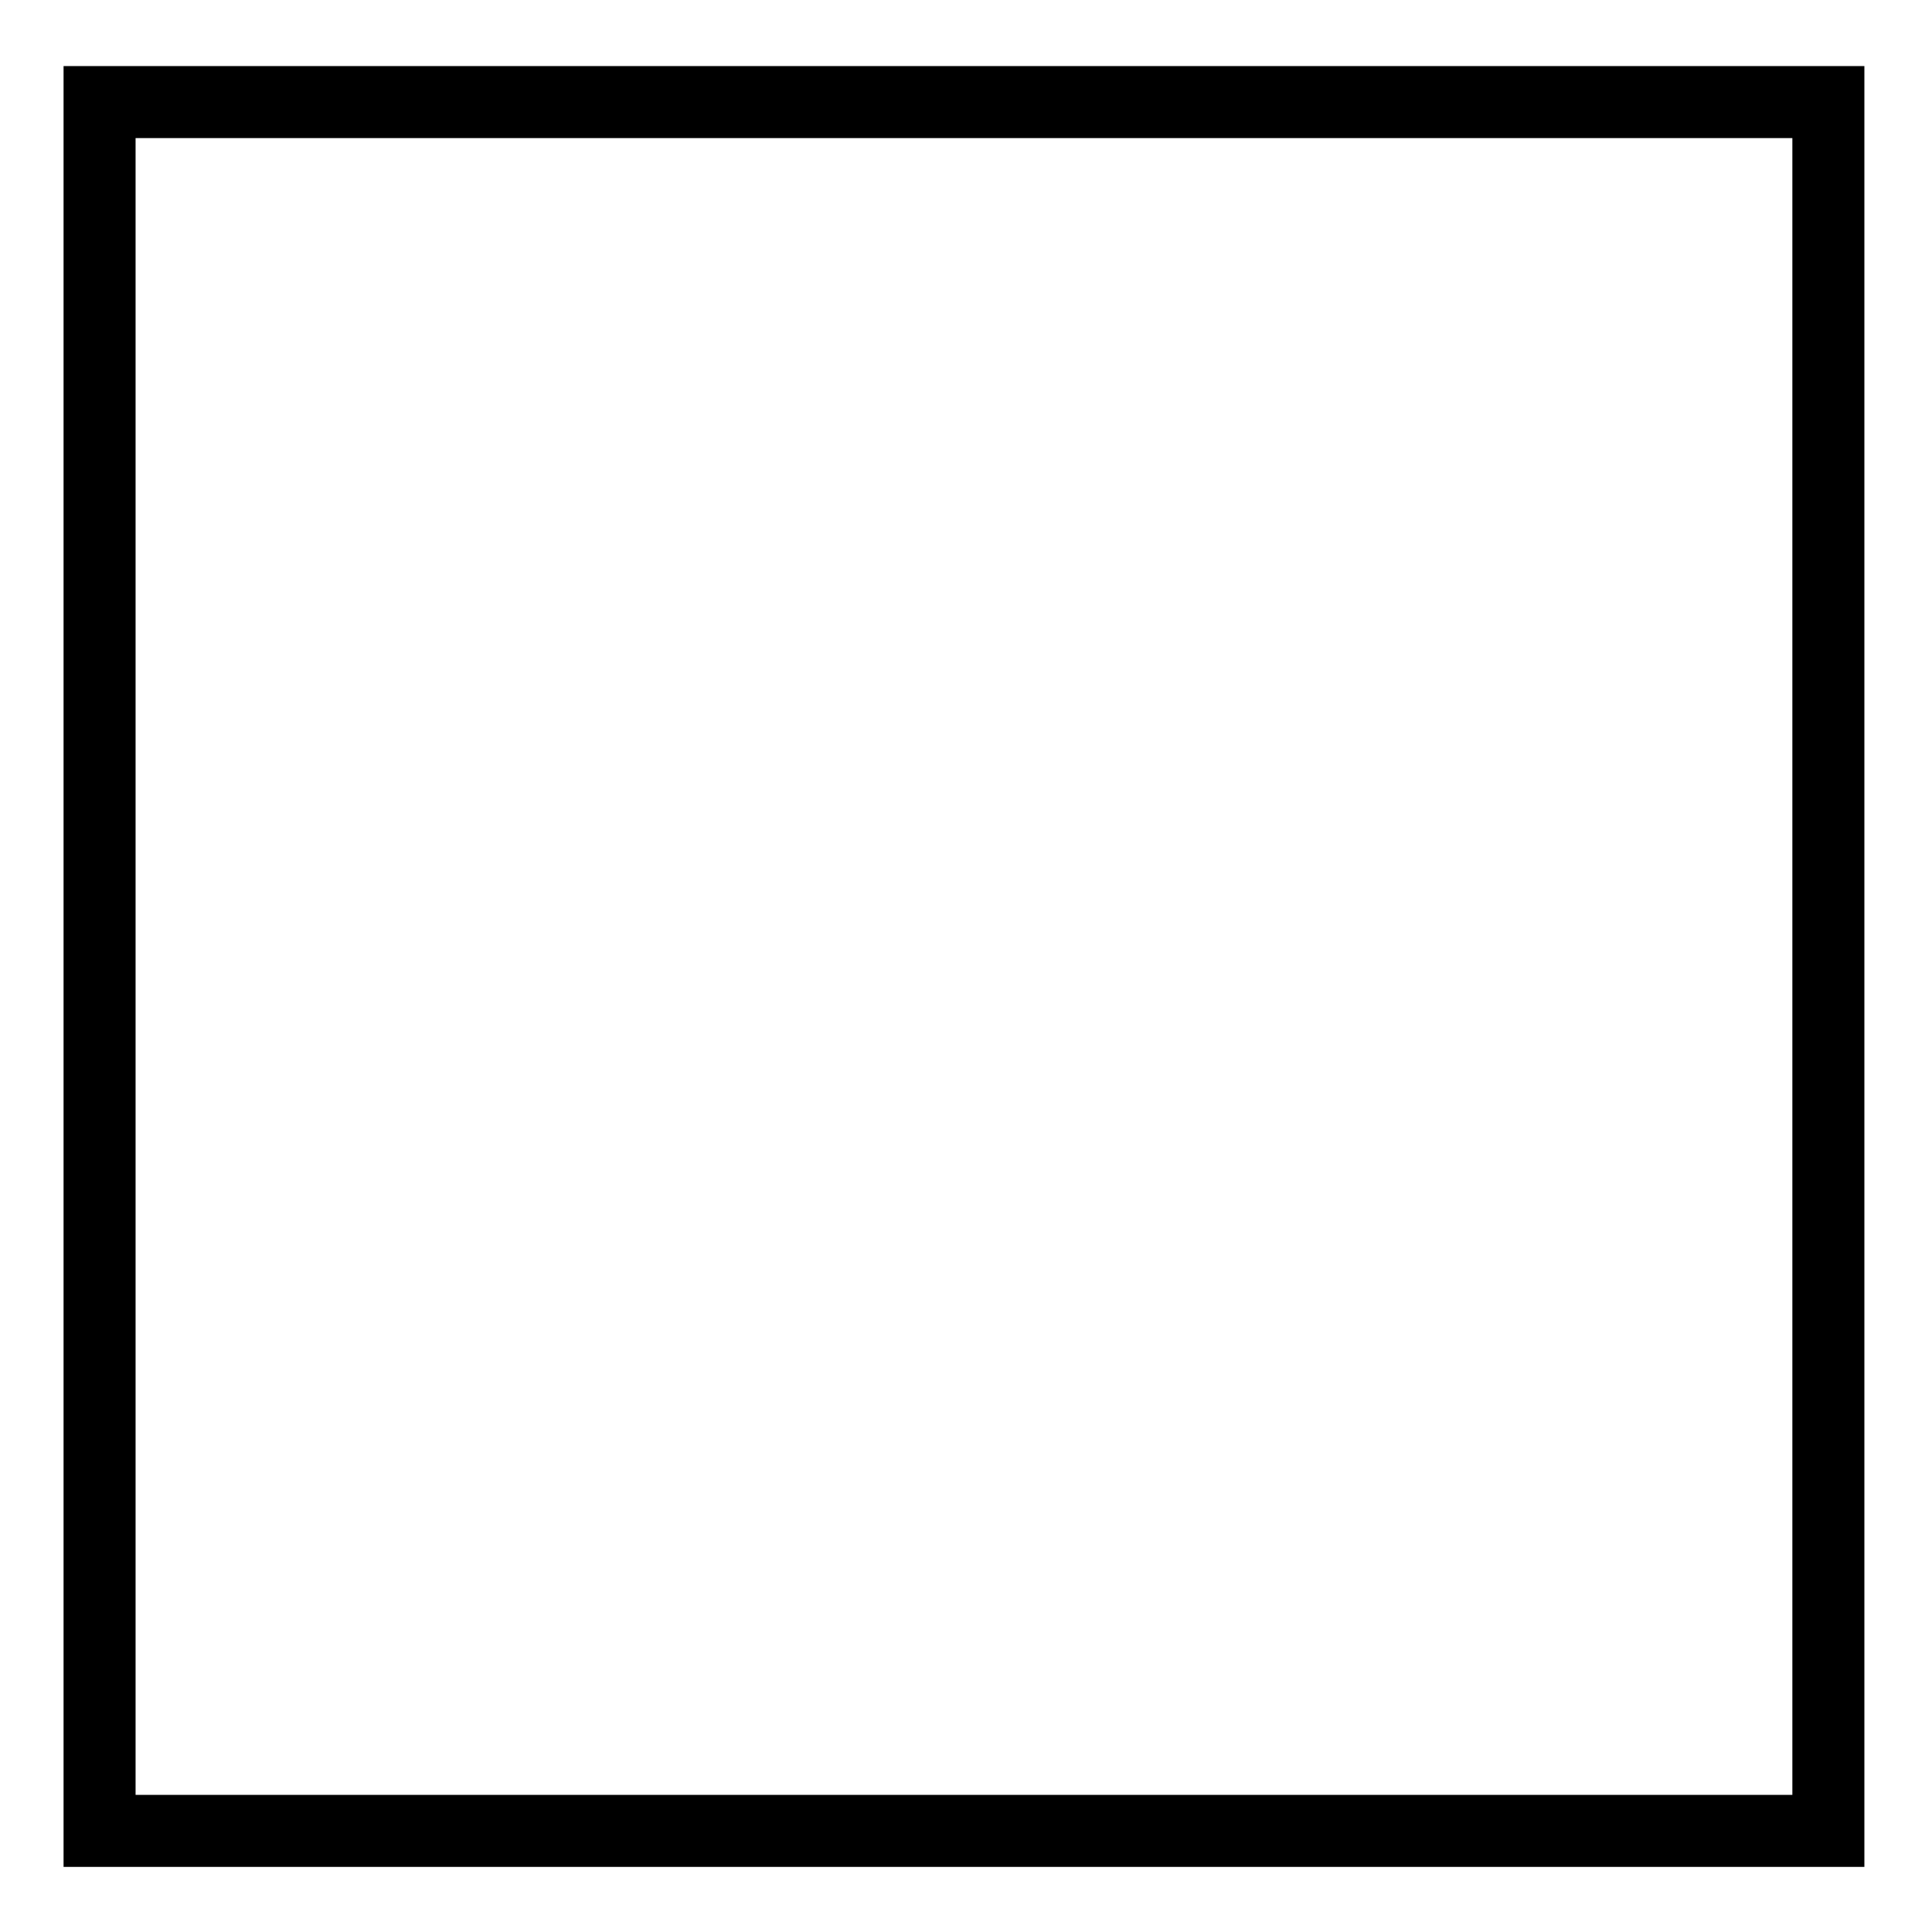
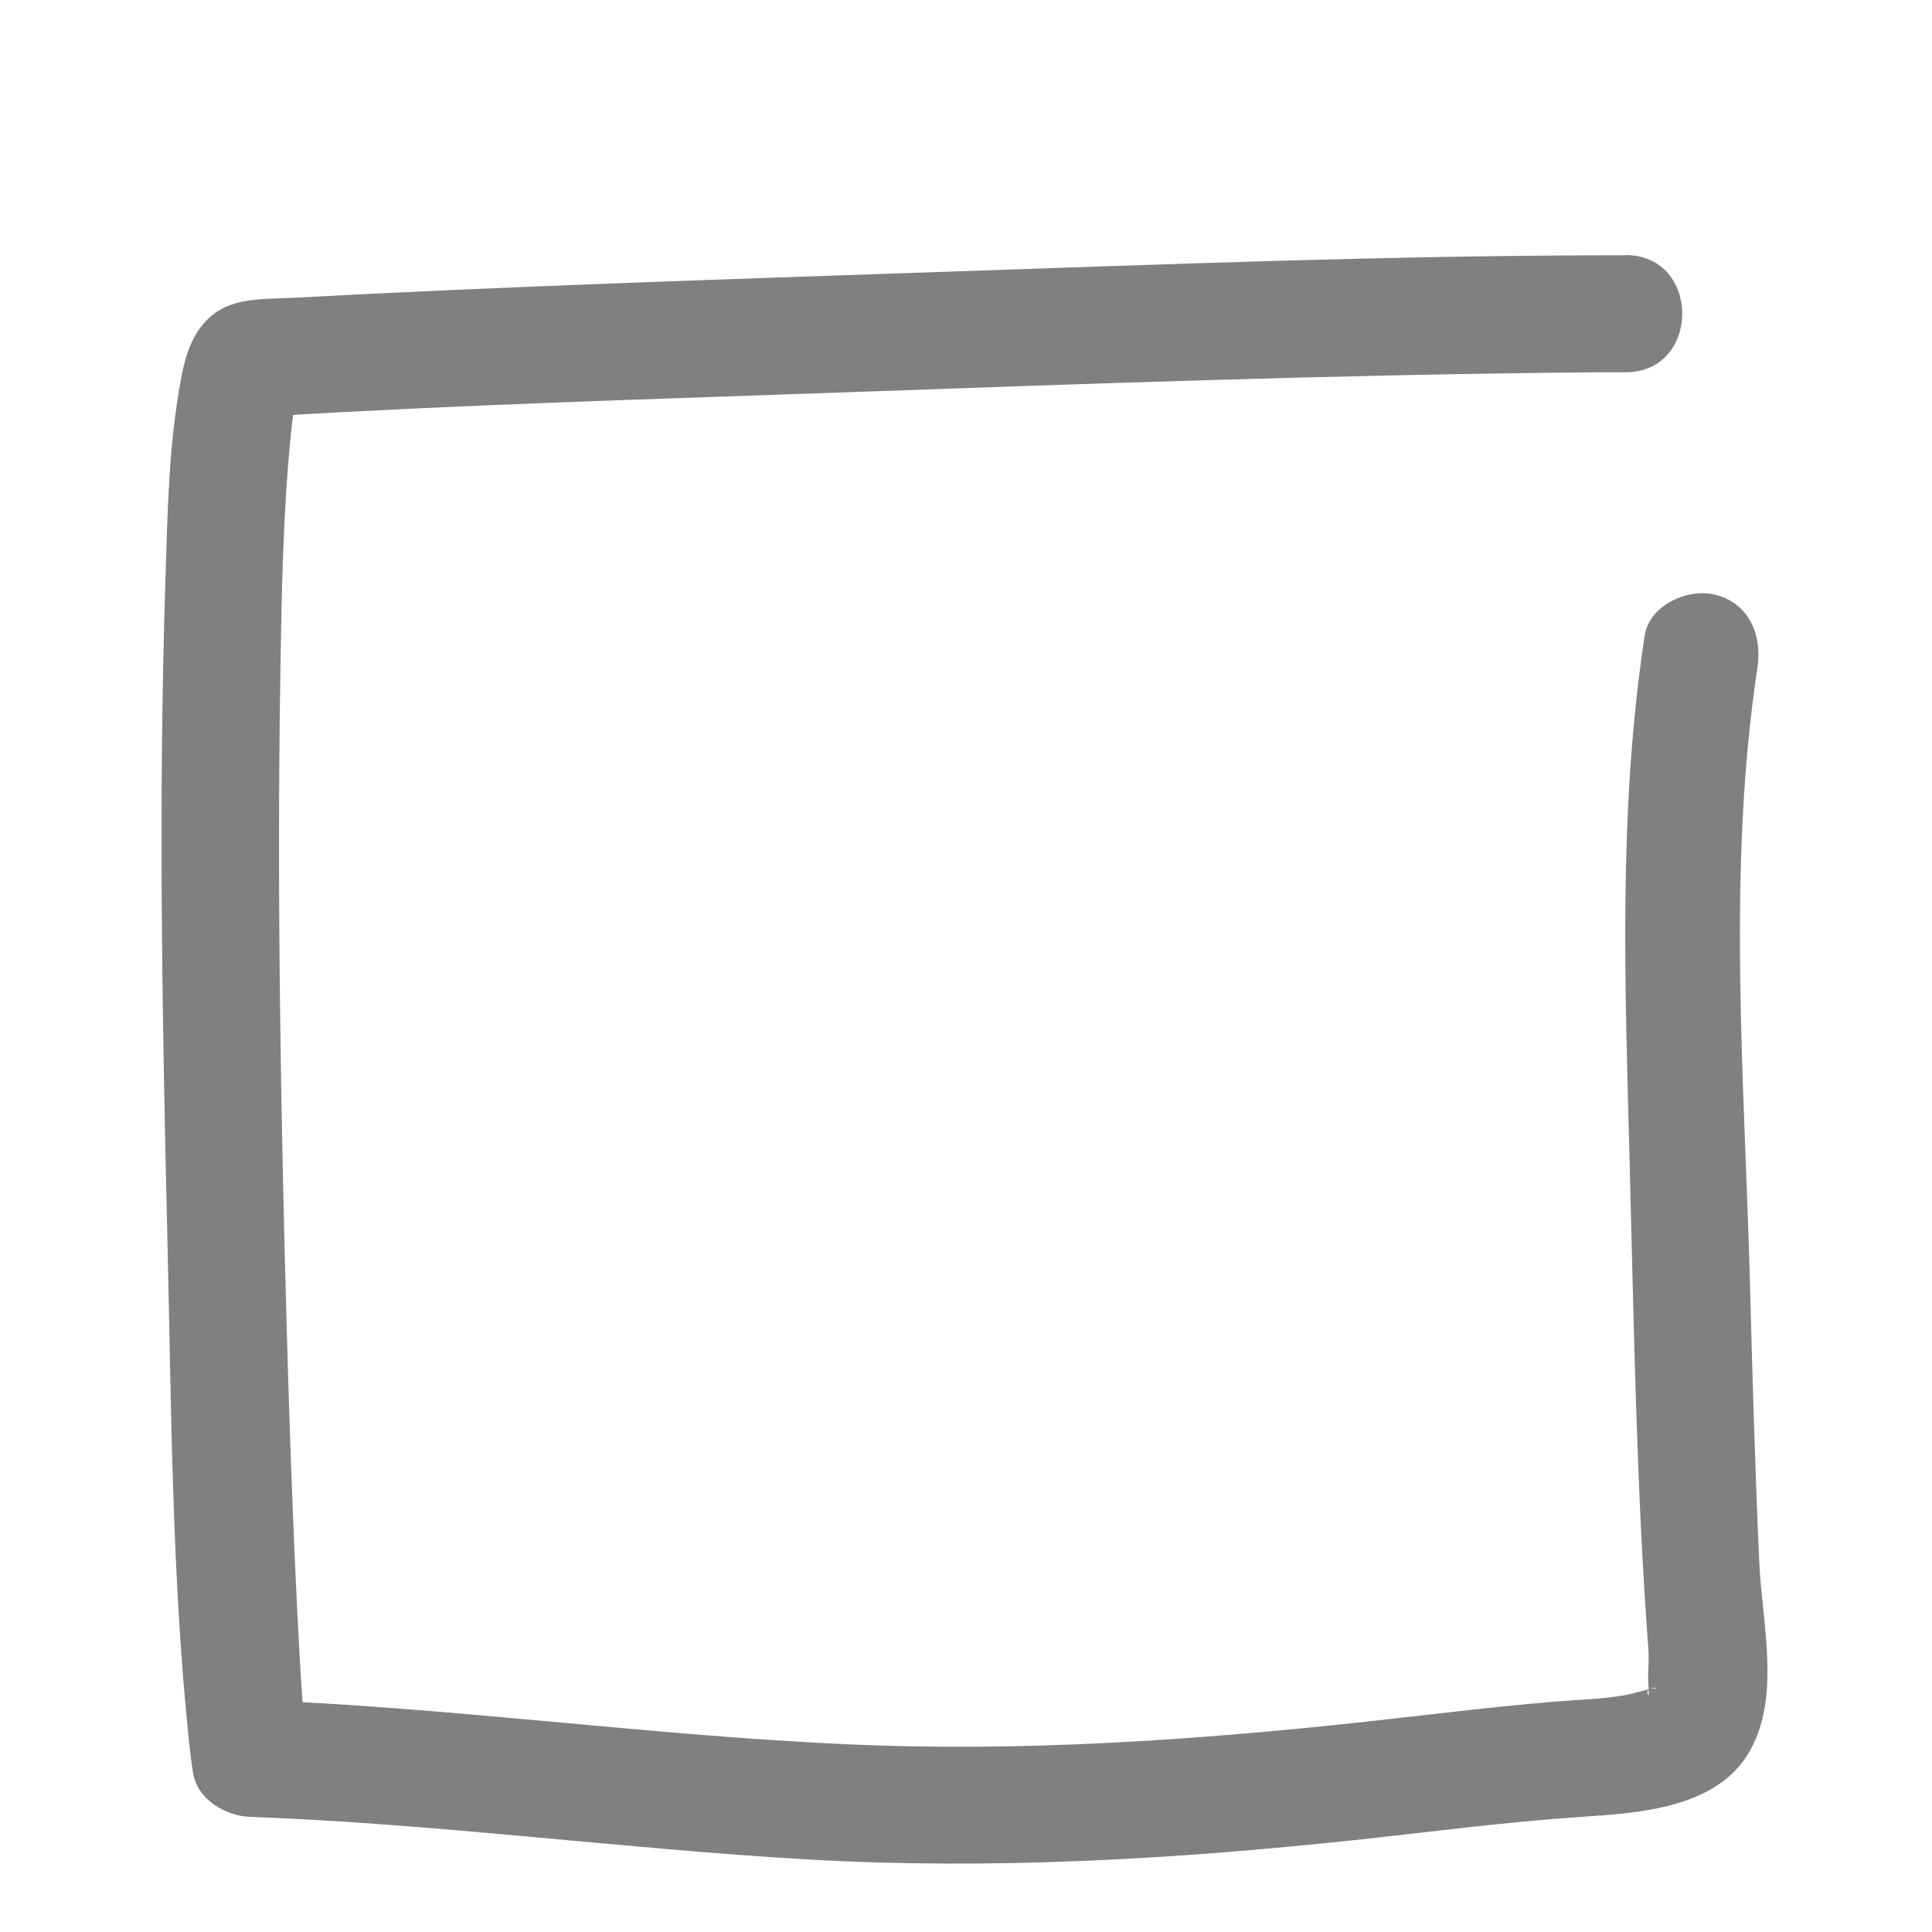
- <svg xmlns="http://www.w3.org/2000/svg" version="1.1" id="Calque_1" x="0px" y="0px" viewBox="0 0 400 400" style="enable-background:new 0 0 400 400;" xml:space="preserve">
-   <g>
-     <path d="M386,13.68v372.84H13.16V13.68H386z M28.07,371.61h343.02V28.59H28.07V371.61z" />
-   </g>
+ <svg xmlns="http://www.w3.org/2000/svg" id="Calque_1" data-name="Calque 1" viewBox="0 0 453.54 453.54">
+   <defs>
+     <style>.cls-1{fill:gray;}</style>
+   </defs>
+   <path class="cls-1" d="M381.63,59.92c-54.44,0-108.92,2.16-163.32,4-49.92,1.71-99.88,3.31-149.76,6-6.15.33-13.25-.11-18.34,3.76-4.56,3.46-6.48,8.85-7.53,14.29-3.09,15.83-3.35,32.4-3.86,48.47-1.64,51.51-.75,103.14.48,154.64.93,38.9,1,78.35,5,117.09.28,2.75.61,5.52,1.06,8.25,1,6,7.67,9.89,13.26,10.09,43.79,1.6,87.26,7.47,131,10,42.92,2.46,85.65,0,128.35-4.54,17.79-1.91,35.47-4.27,53.31-5.46,13.72-.92,32.09-2.06,39.61-15.67,7.17-13,2.71-30.13,2.1-44.13-1-22-1.61-44-2.2-66C409.5,253,405.39,204,412.58,156.6c1.11-7.34-1.85-14.78-9.6-16.91-6.5-1.79-15.79,2.21-16.91,9.6-6.27,41.29-4.56,82.8-3.49,124.39,1,37.9,1.56,75.85,4.39,113.66.23,3-.33,6.46.11,9.43-.16-1.1.12,2.47-.29.87-.59-2.27,4.47-1,.78-1.26.1,0-4.74,1.33-6.34,1.62a90.05,90.05,0,0,1-10,1c-16.85,1.12-33.54,3.31-50.33,5.14-40.66,4.43-81.47,7.19-122.37,5.32-46.75-2.13-93.17-8.72-139.95-10.43l13.25,10.09c-.47-2.86.35,3.89.16,1.29-.07-1-.22-2-.32-3-.25-2.56-.45-5.13-.63-7.71-.54-7.43-.93-14.87-1.3-22.32-1.08-21.9-1.82-43.82-2.44-65.74C65.88,260.35,65,209,65.82,157.6c.3-18.27.61-36.63,2.38-54.82.16-1.6.37-3.19.52-4.78.25-2.65-.28,1.81-.14,1s.19-1.4.32-2.09c.35-1.92,1-3.84,1.27-5.75.45-2.83-.94,1.92-.58,1.28-.48.85-3.88,4.25-7,5.11-5.64,1.55-1.1.28,1.57.12,45.18-2.73,90.48-4,135.72-5.62,56-2,112.05-4,168.1-4.59q6.82-.08,13.65-.08c17.69,0,17.72-27.5,0-27.49Z" />
</svg>
